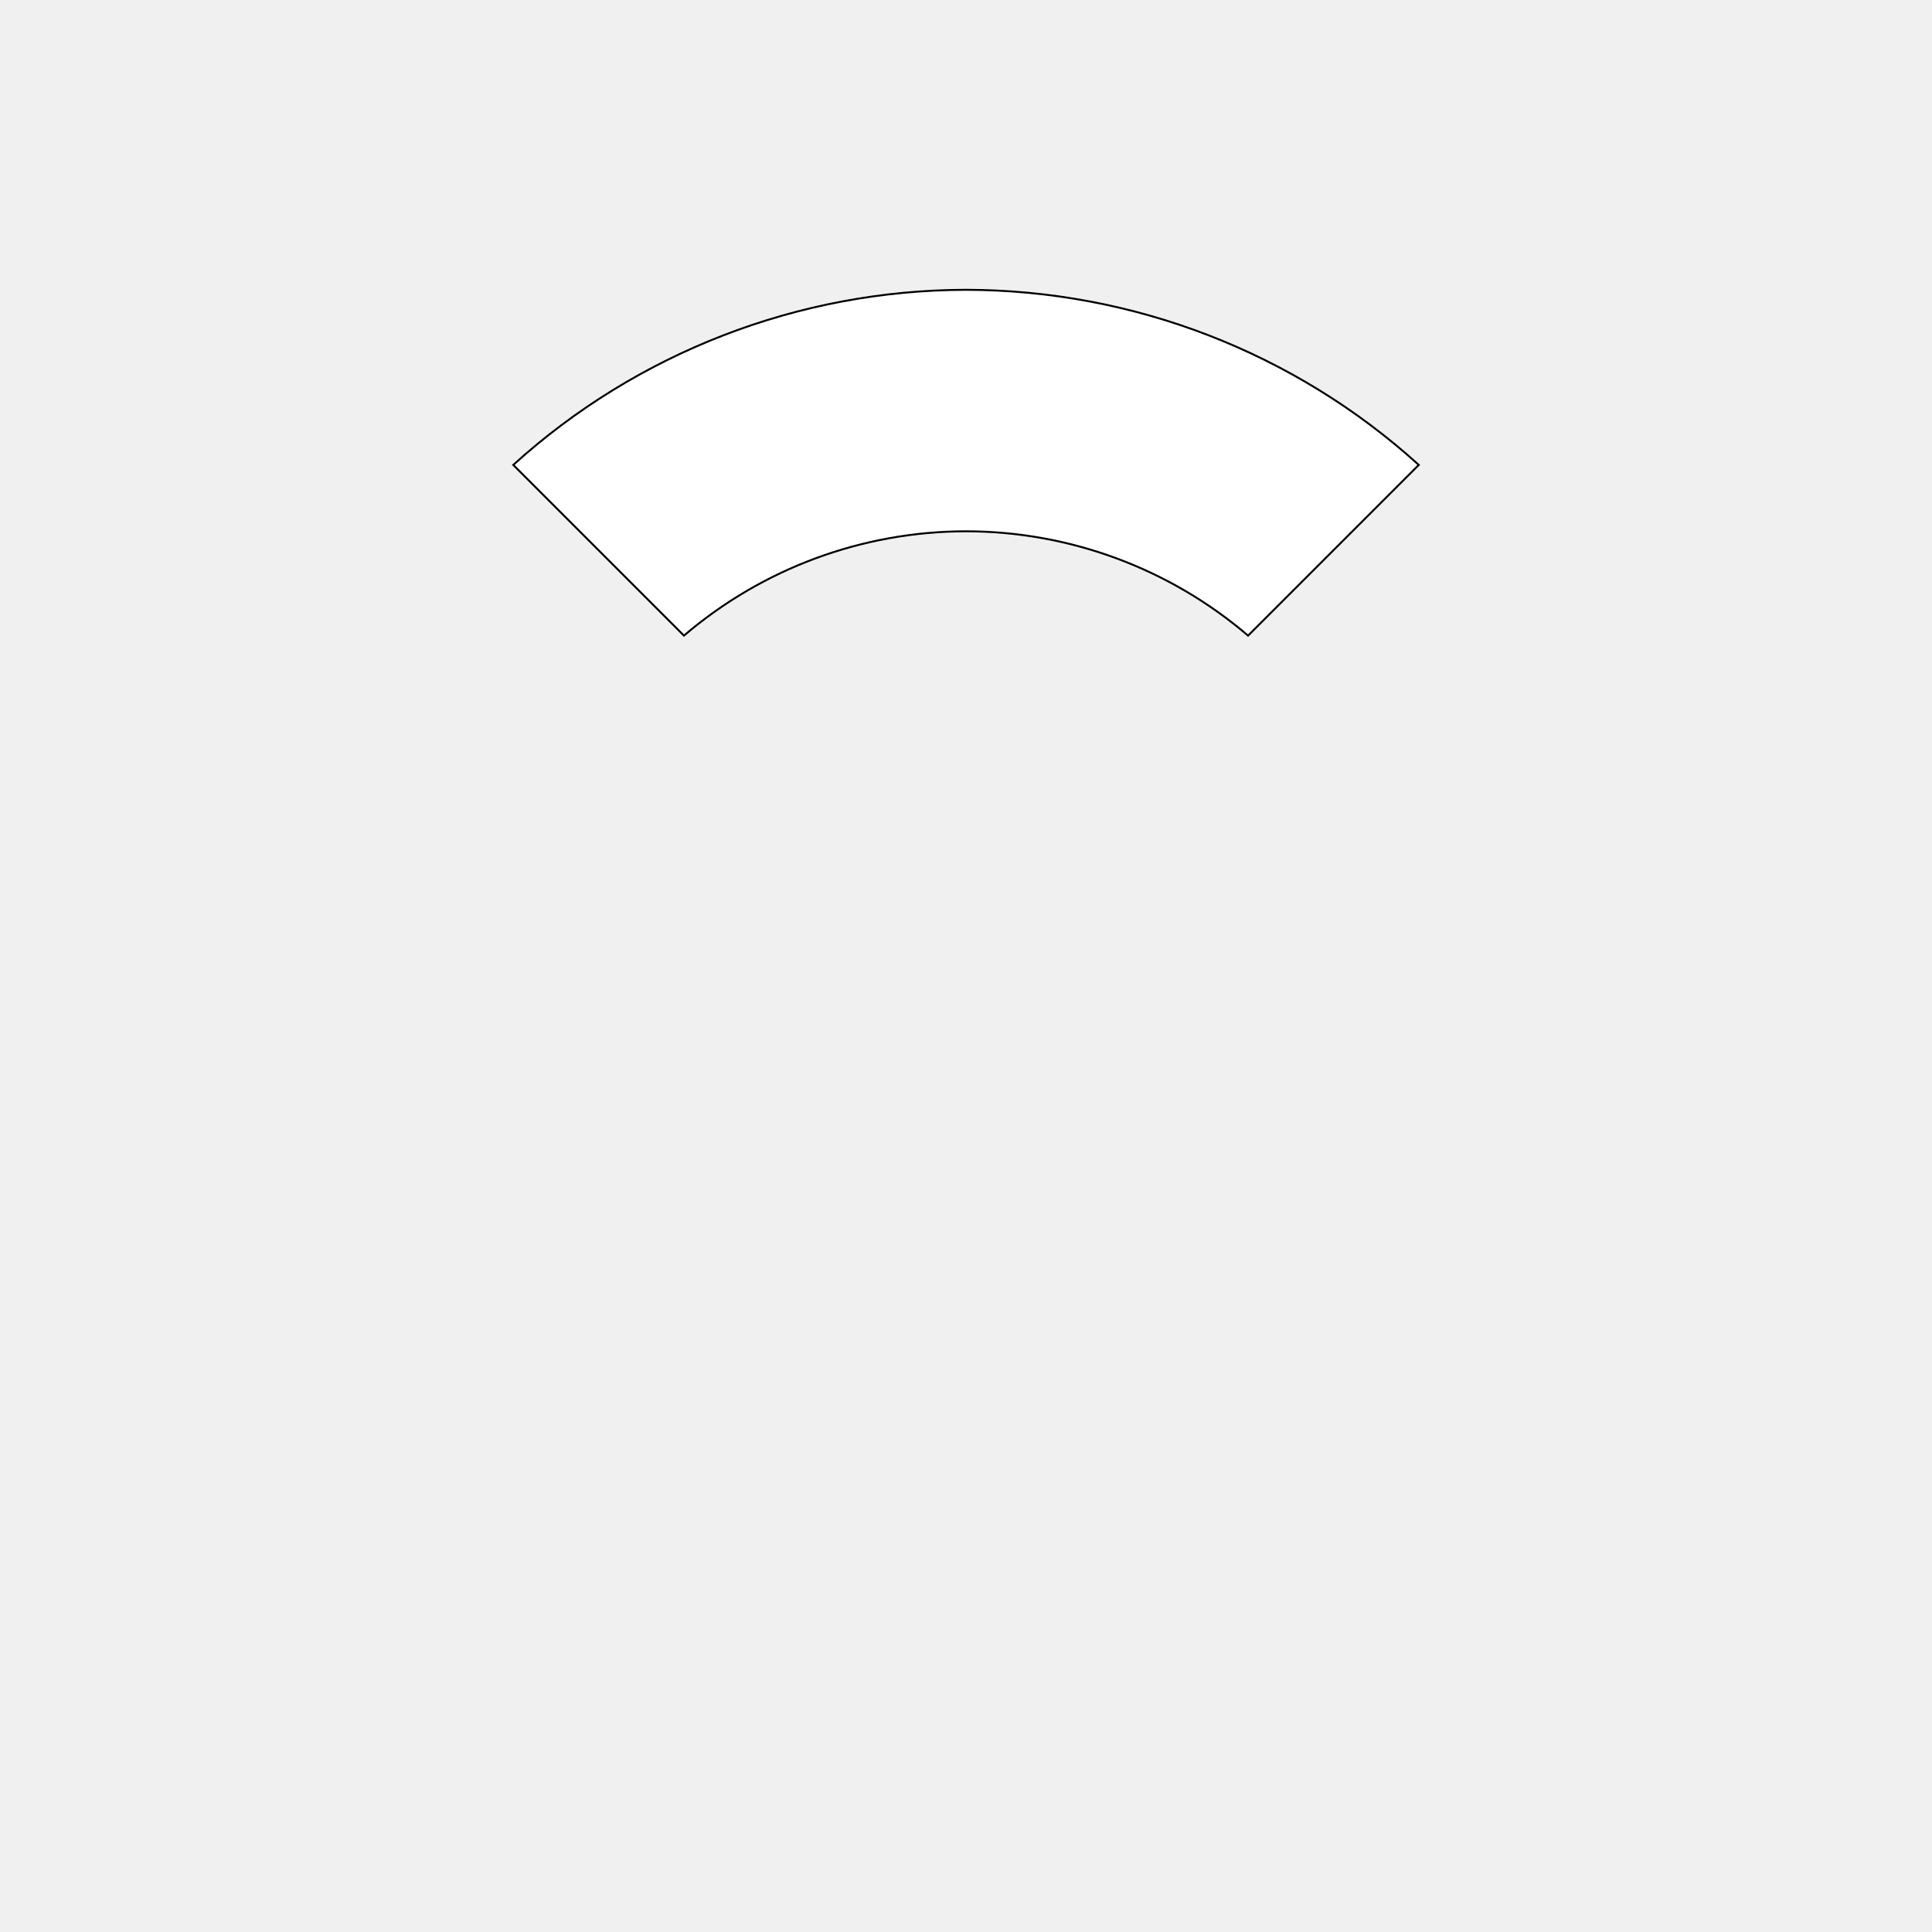
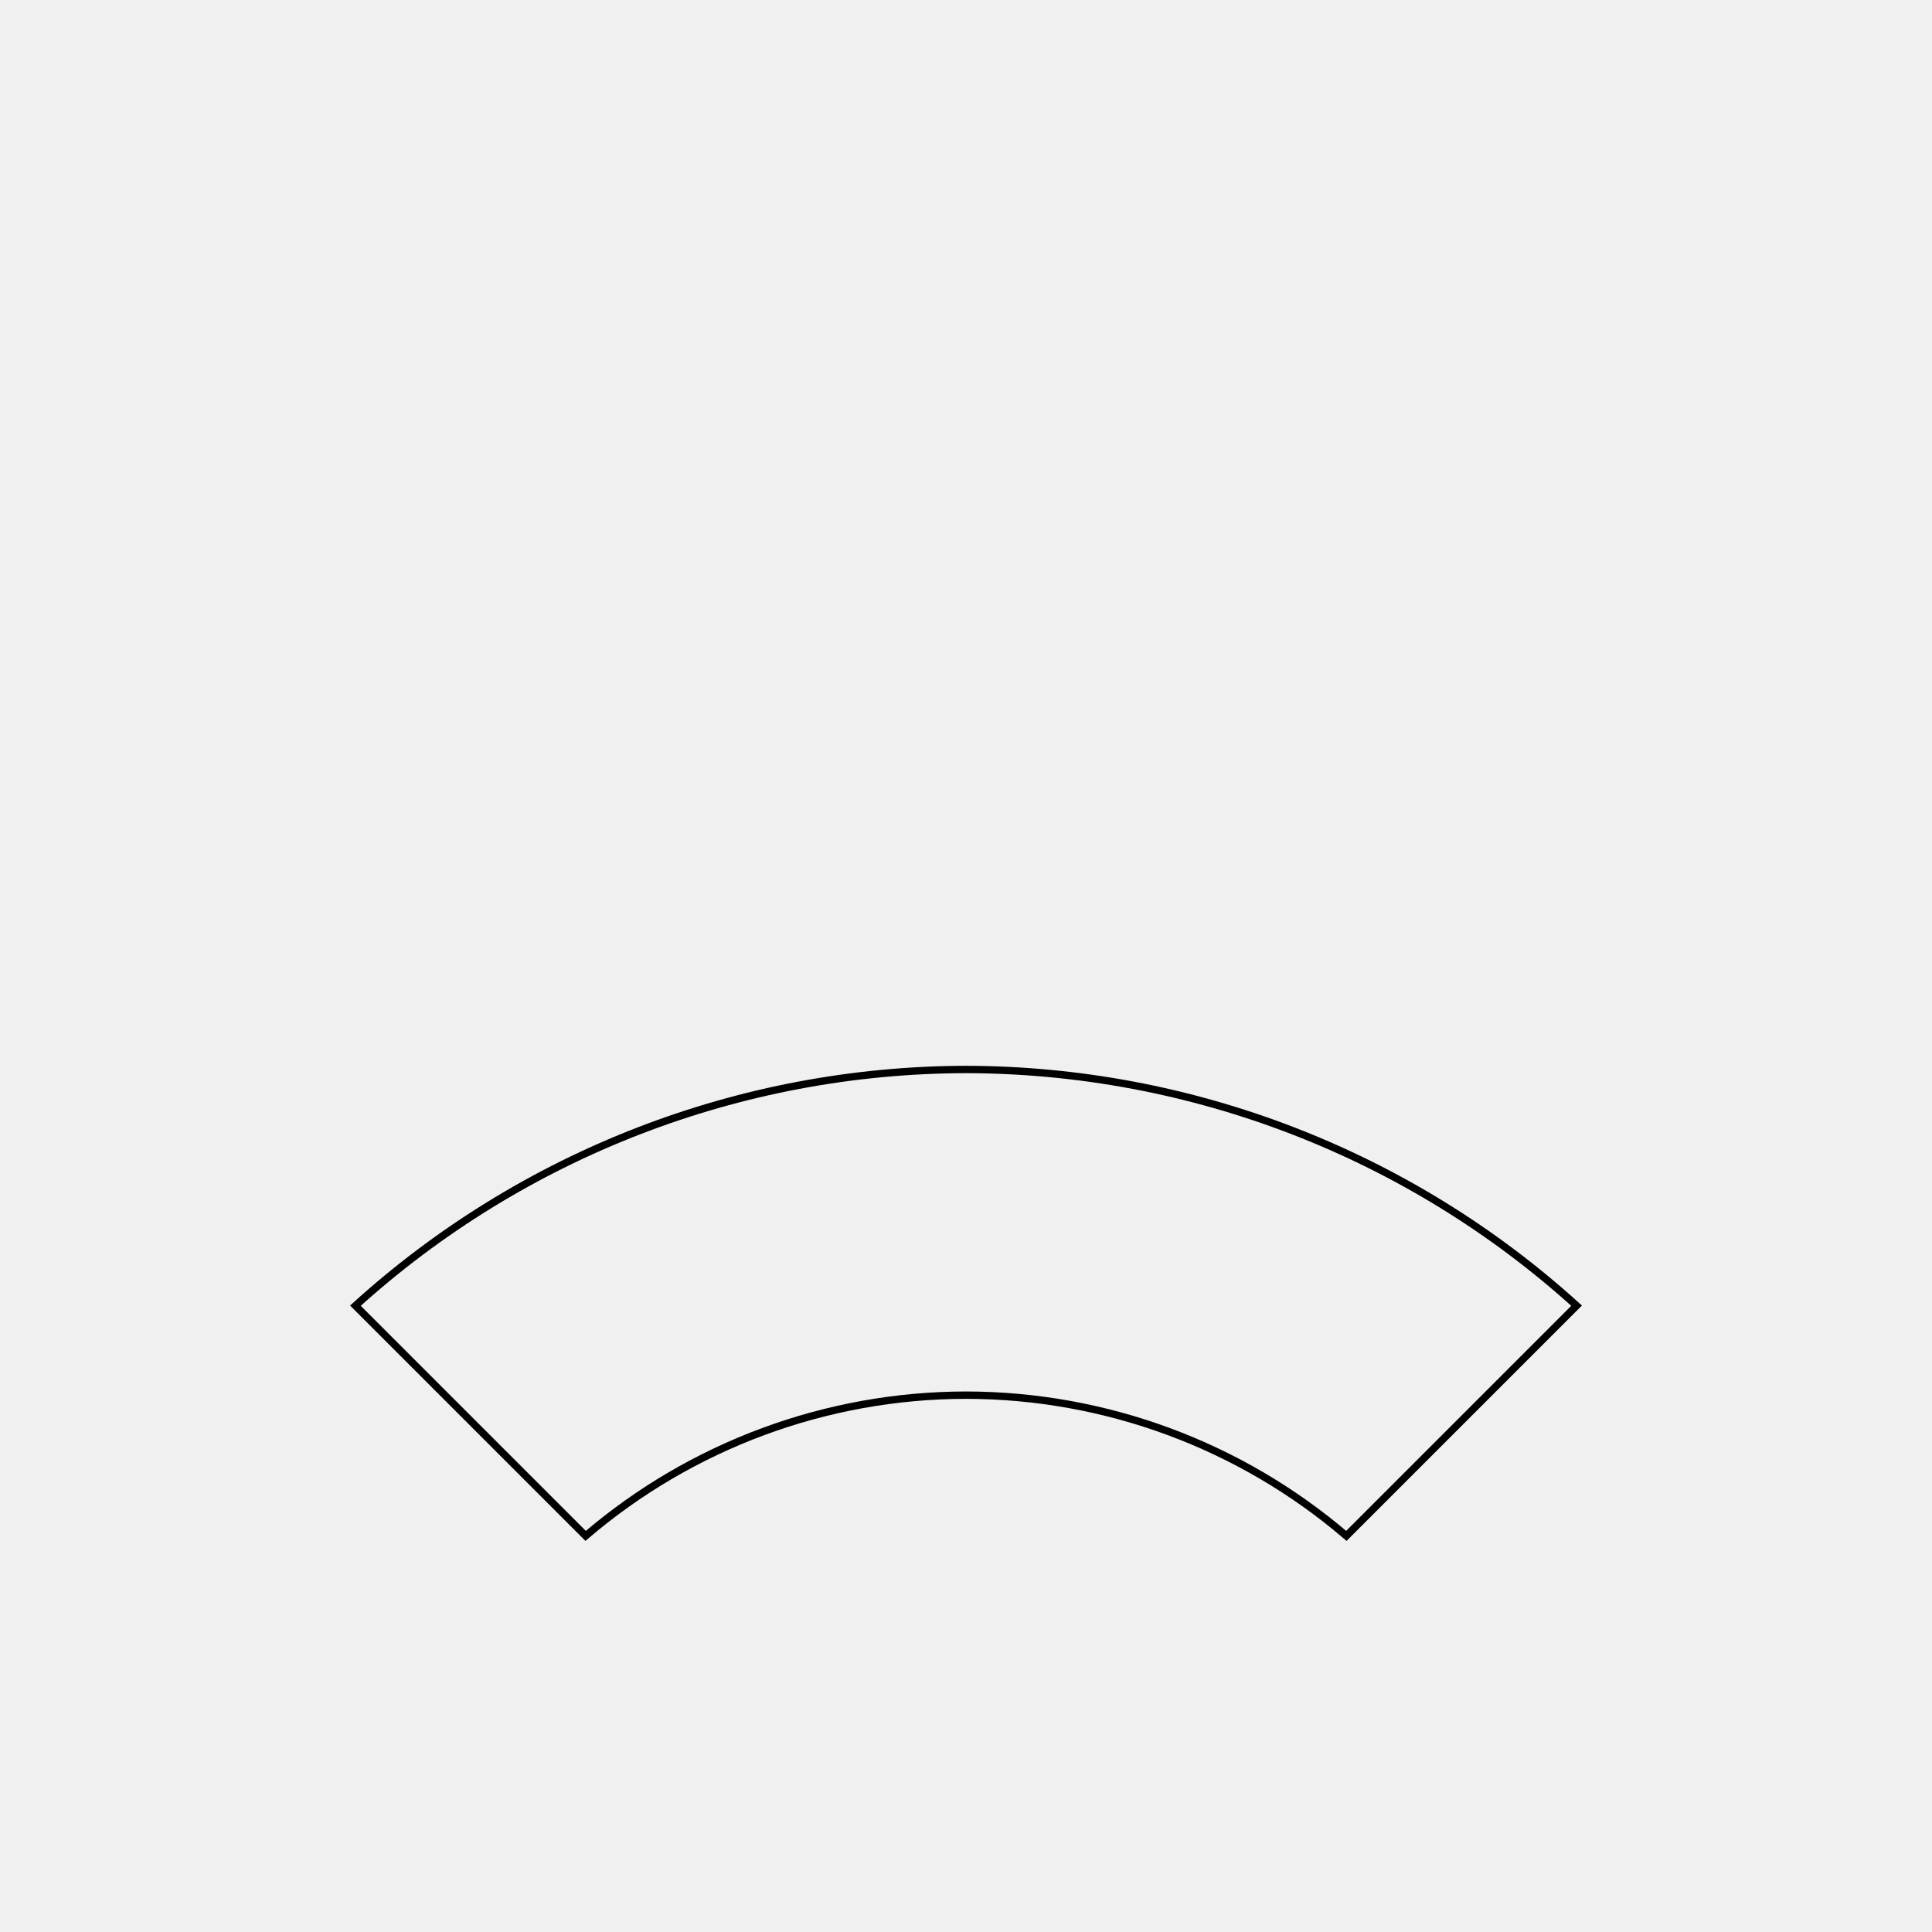
- <svg xmlns="http://www.w3.org/2000/svg" width="100mm" height="100mm" version="1.1" viewBox="0 0 100 100">
-   <path transform="scale(.26458)" d="m188.98 56.693c-32.748 0.063-64.308 12.27-88.574 34.26l33.395 33.395c15.379-13.152 34.944-20.389 55.18-20.41 20.236 0.021 39.801 7.258 55.18 20.41l33.395-33.395c-24.266-21.99-55.827-34.197-88.574-34.26z" fill="#fff" stroke="#000" stroke-width=".378" />
+ <svg xmlns="http://www.w3.org/2000/svg" width="280" height="280" version="1.1" viewBox="0 0 262.5 262.5">
+   <path d="m131.25 145.31c-30.67 0.06-60.23 11.49-82.96 32.09l31.28 31.28c14.4-12.32 32.73-19.1 51.68-19.12 18.96 0.02 37.28 6.8 51.68 19.12l31.28-31.28c-22.73-20.6-52.29-32.03-82.96-32.09z" fill="none" stroke="#000" />
</svg>
